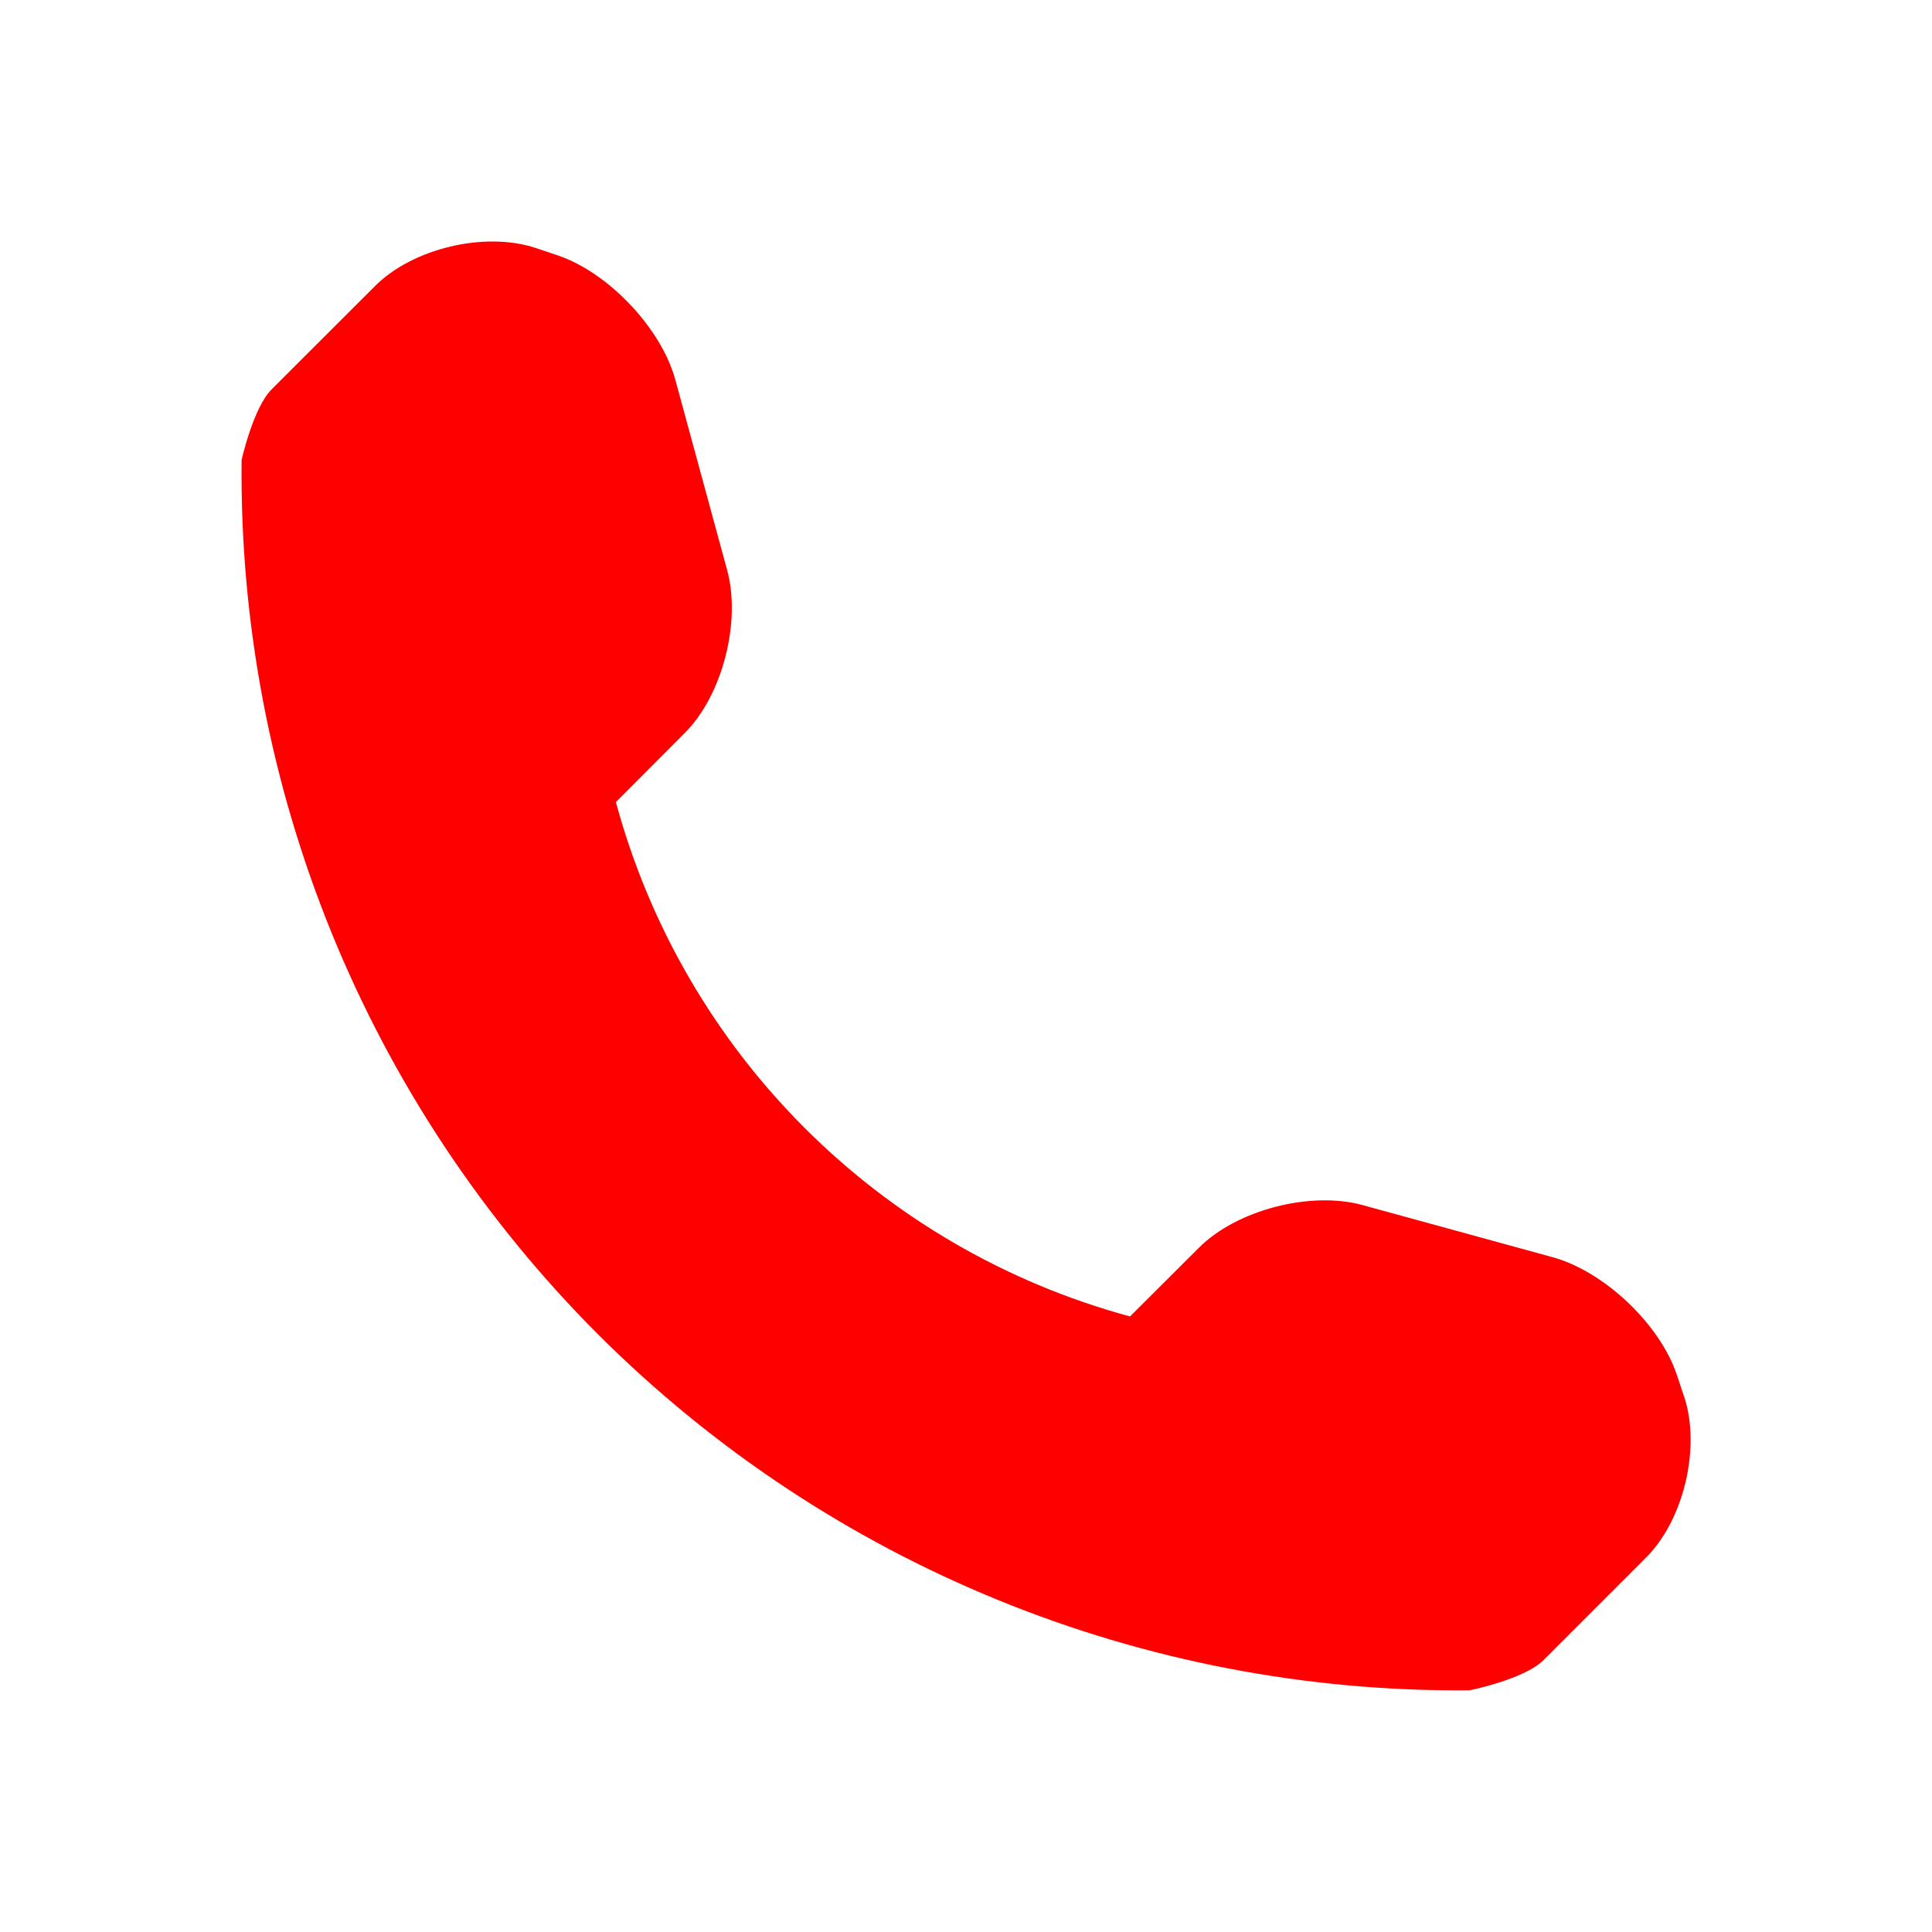
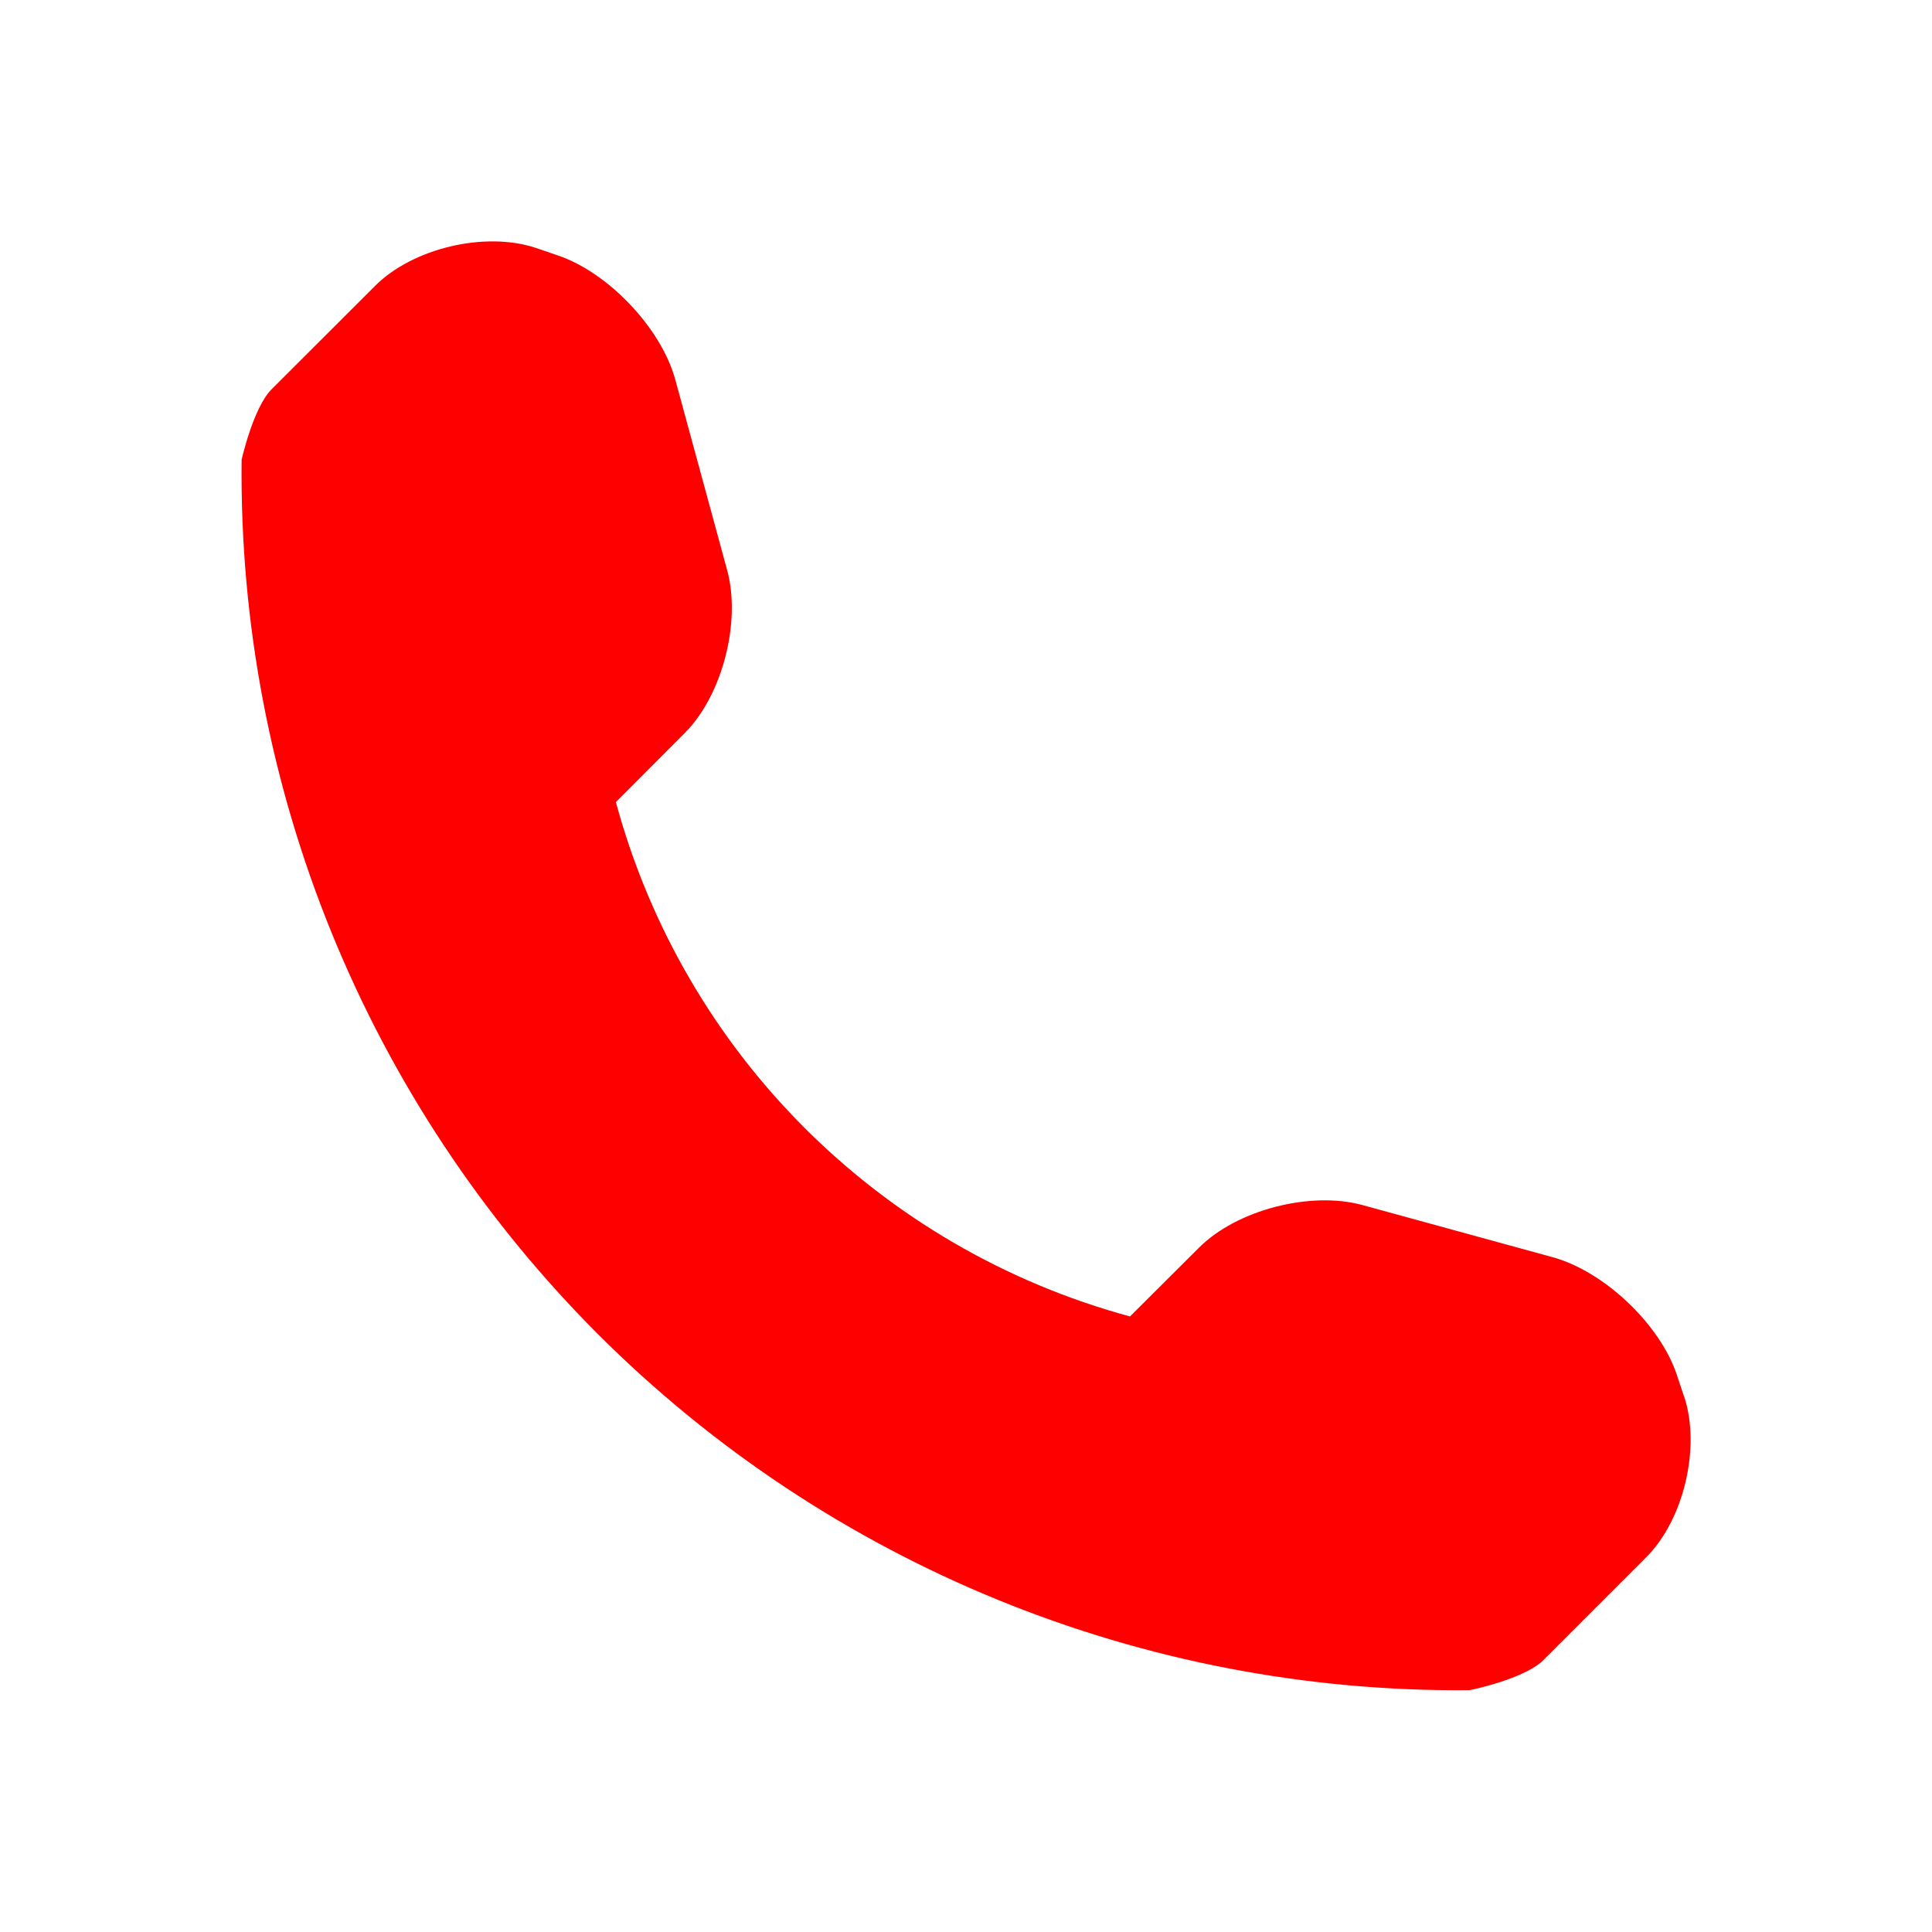
- <svg xmlns="http://www.w3.org/2000/svg" width="18" height="18">
-   <path d="M0 0h18v18H0V0z" fill="none" />
-   <path d="M15.69 13.012l-.068-.205c-.158-.471-.678-.964-1.16-1.095l-1.773-.486c-.481-.13-1.167.046-1.519.399l-.642.64a6.81 6.81 0 01-4.79-4.792l.64-.642c.352-.35.528-1.036.397-1.518l-.483-1.774c-.13-.48-.625-1.002-1.097-1.16l-.202-.068c-.474-.158-1.149.002-1.5.355l-.961.96c-.172.17-.281.658-.281.66a11.354 11.354 0 003.32 8.145 11.339 11.339 0 008.116 3.317c.016 0 .519-.107.69-.278l.96-.96c.352-.351.51-1.027.354-1.498" fill="red" />
+ <svg xmlns="http://www.w3.org/2000/svg" width="18" height="18" viewBox="0 0 18 18">
+   <g id="musica-searcher-(1)" stroke="none">
+     <path d="M0 0h18v18H0V0z" id="Rectangle-5" fill="none" />
+     <path d="M13.44 10.762l-.068-.205c-.158-.471-.678-.964-1.16-1.095l-1.773-.486c-.481-.13-1.167.046-1.519.399l-.642.64a6.81 6.81 0 01-4.79-4.792l.64-.642c.352-.35.528-1.036.397-1.518l-.483-1.774C3.912.809 3.417.287 2.945.129L2.743.06c-.474-.158-1.149.002-1.5.355l-.961.96c-.172.17-.281.658-.281.66a11.354 11.354 0 003.32 8.145 11.339 11.339 0 008.116 3.317c.016 0 .519-.107.69-.278l.96-.96c.352-.351.51-1.027.354-1.498" transform="translate(2.25 2.25)" id="Fill-1" fill="red" />
+   </g>
</svg>
